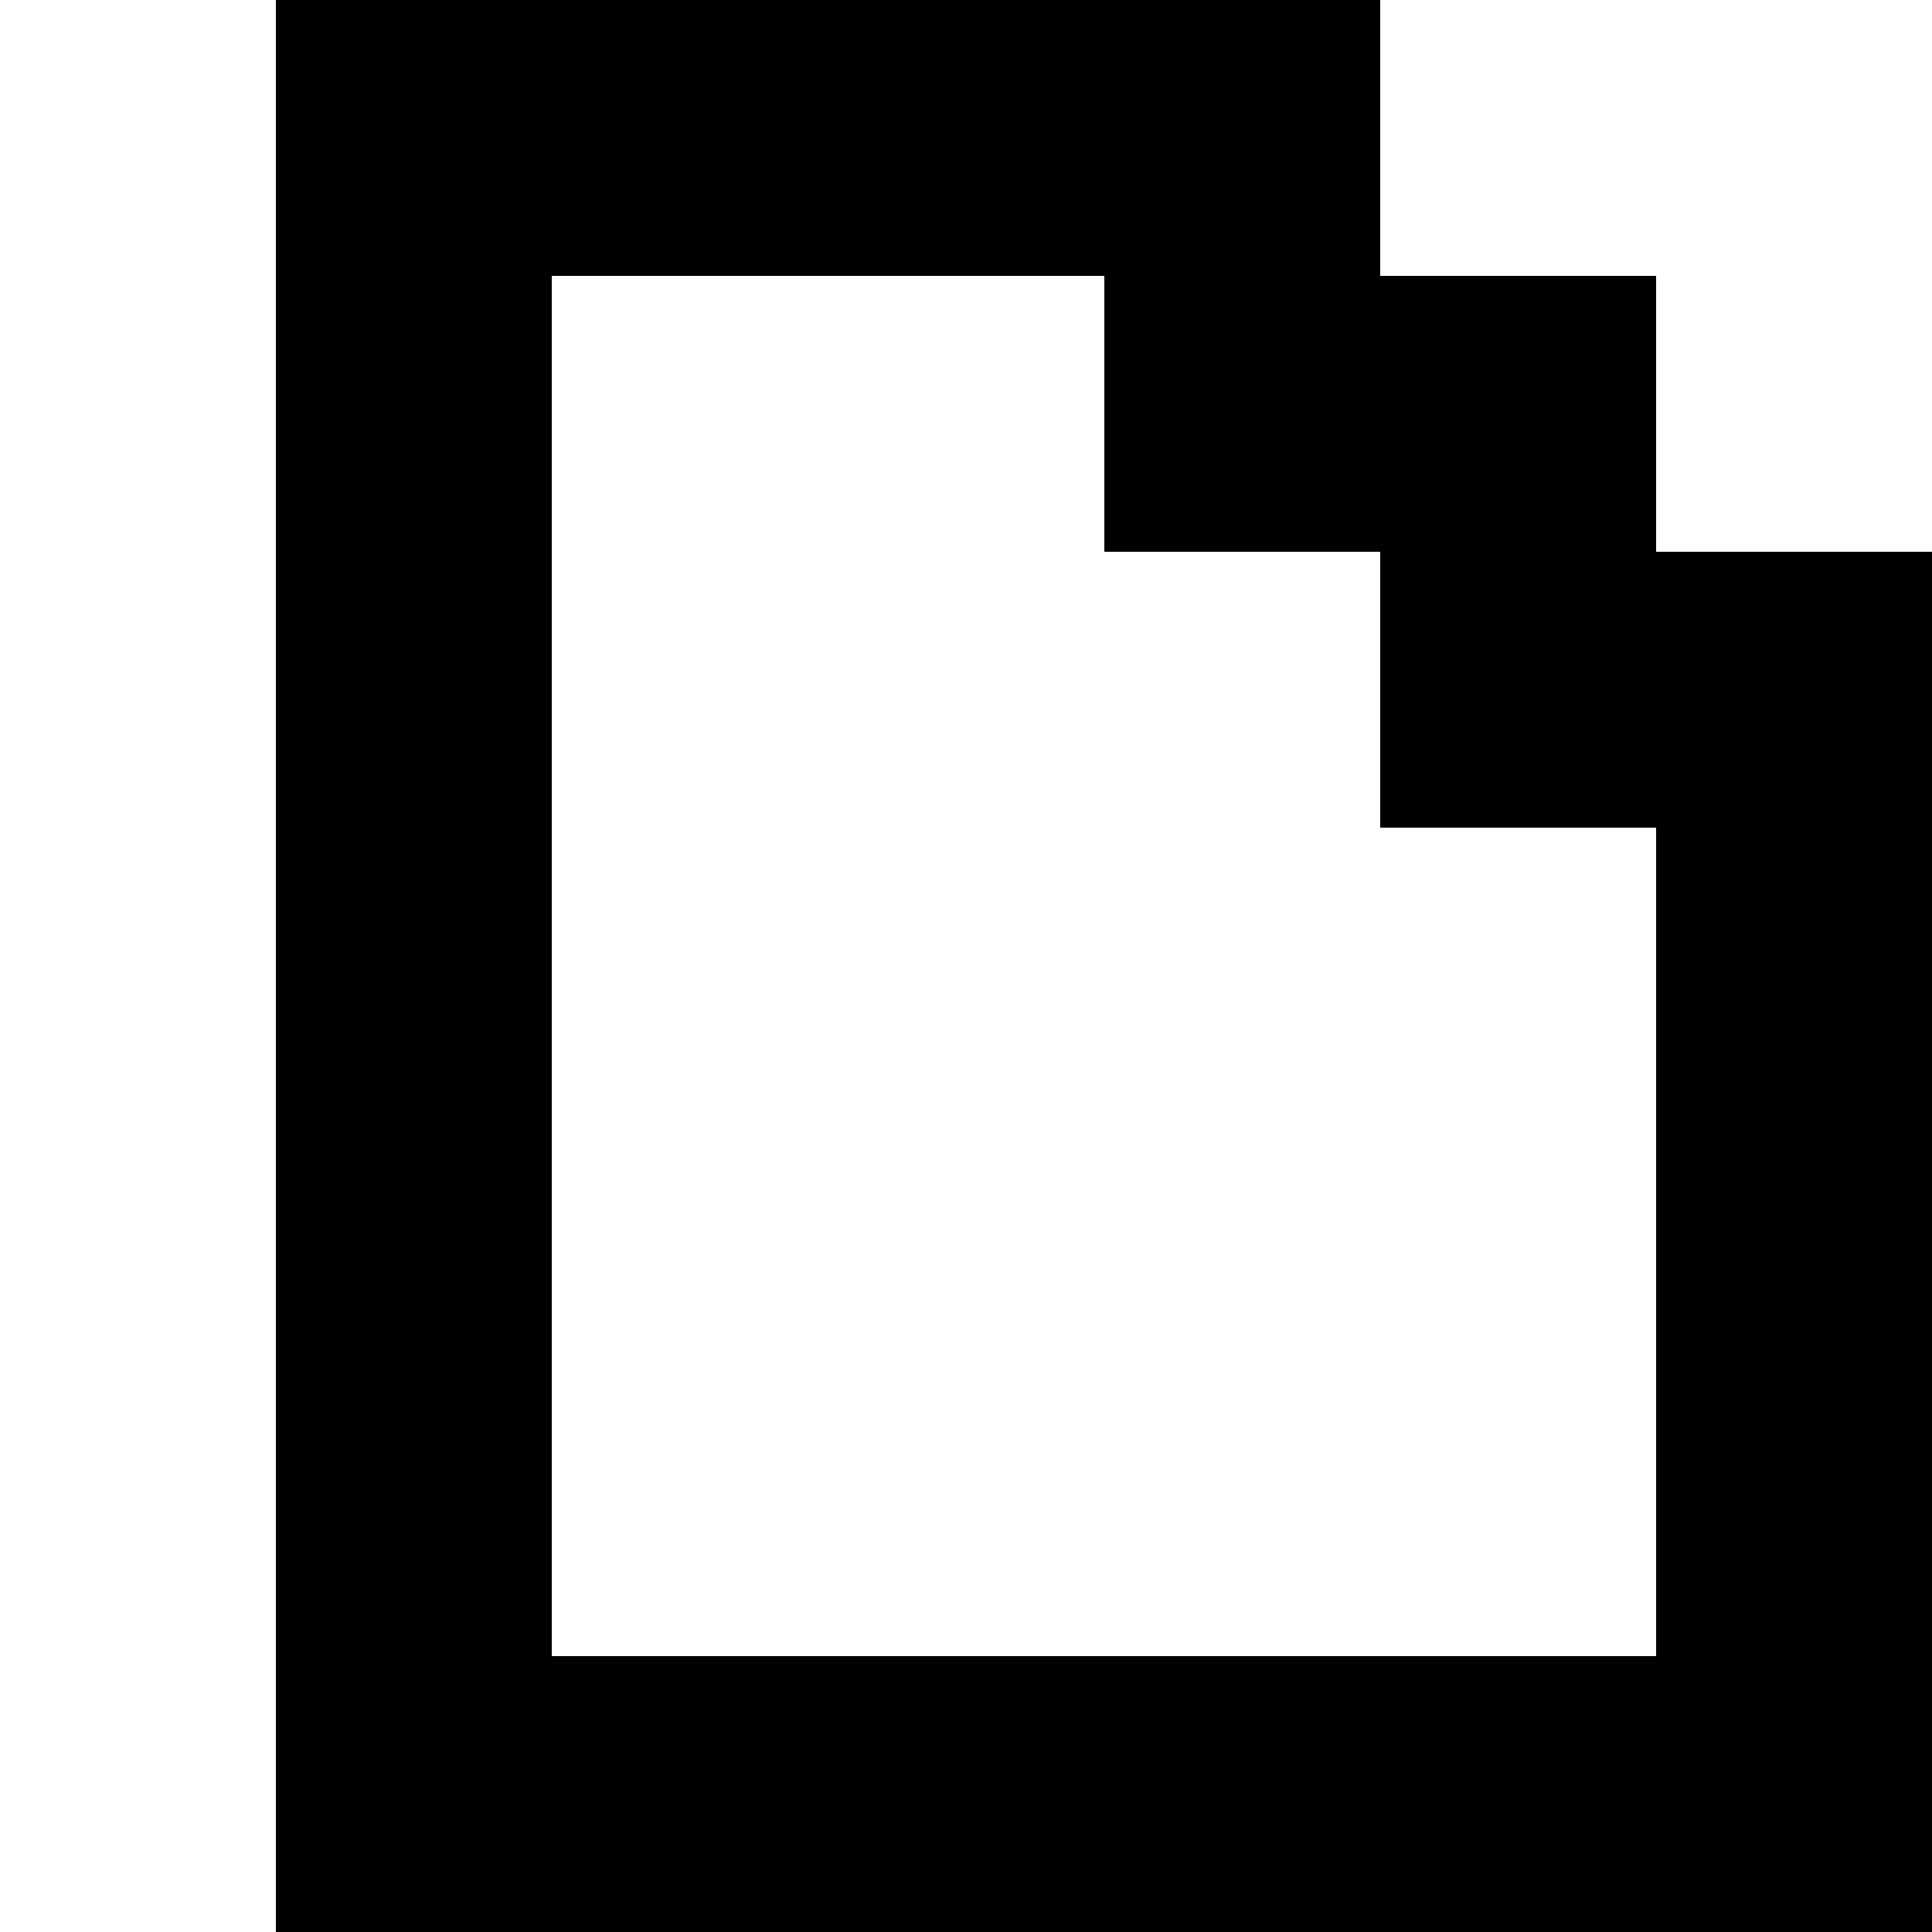
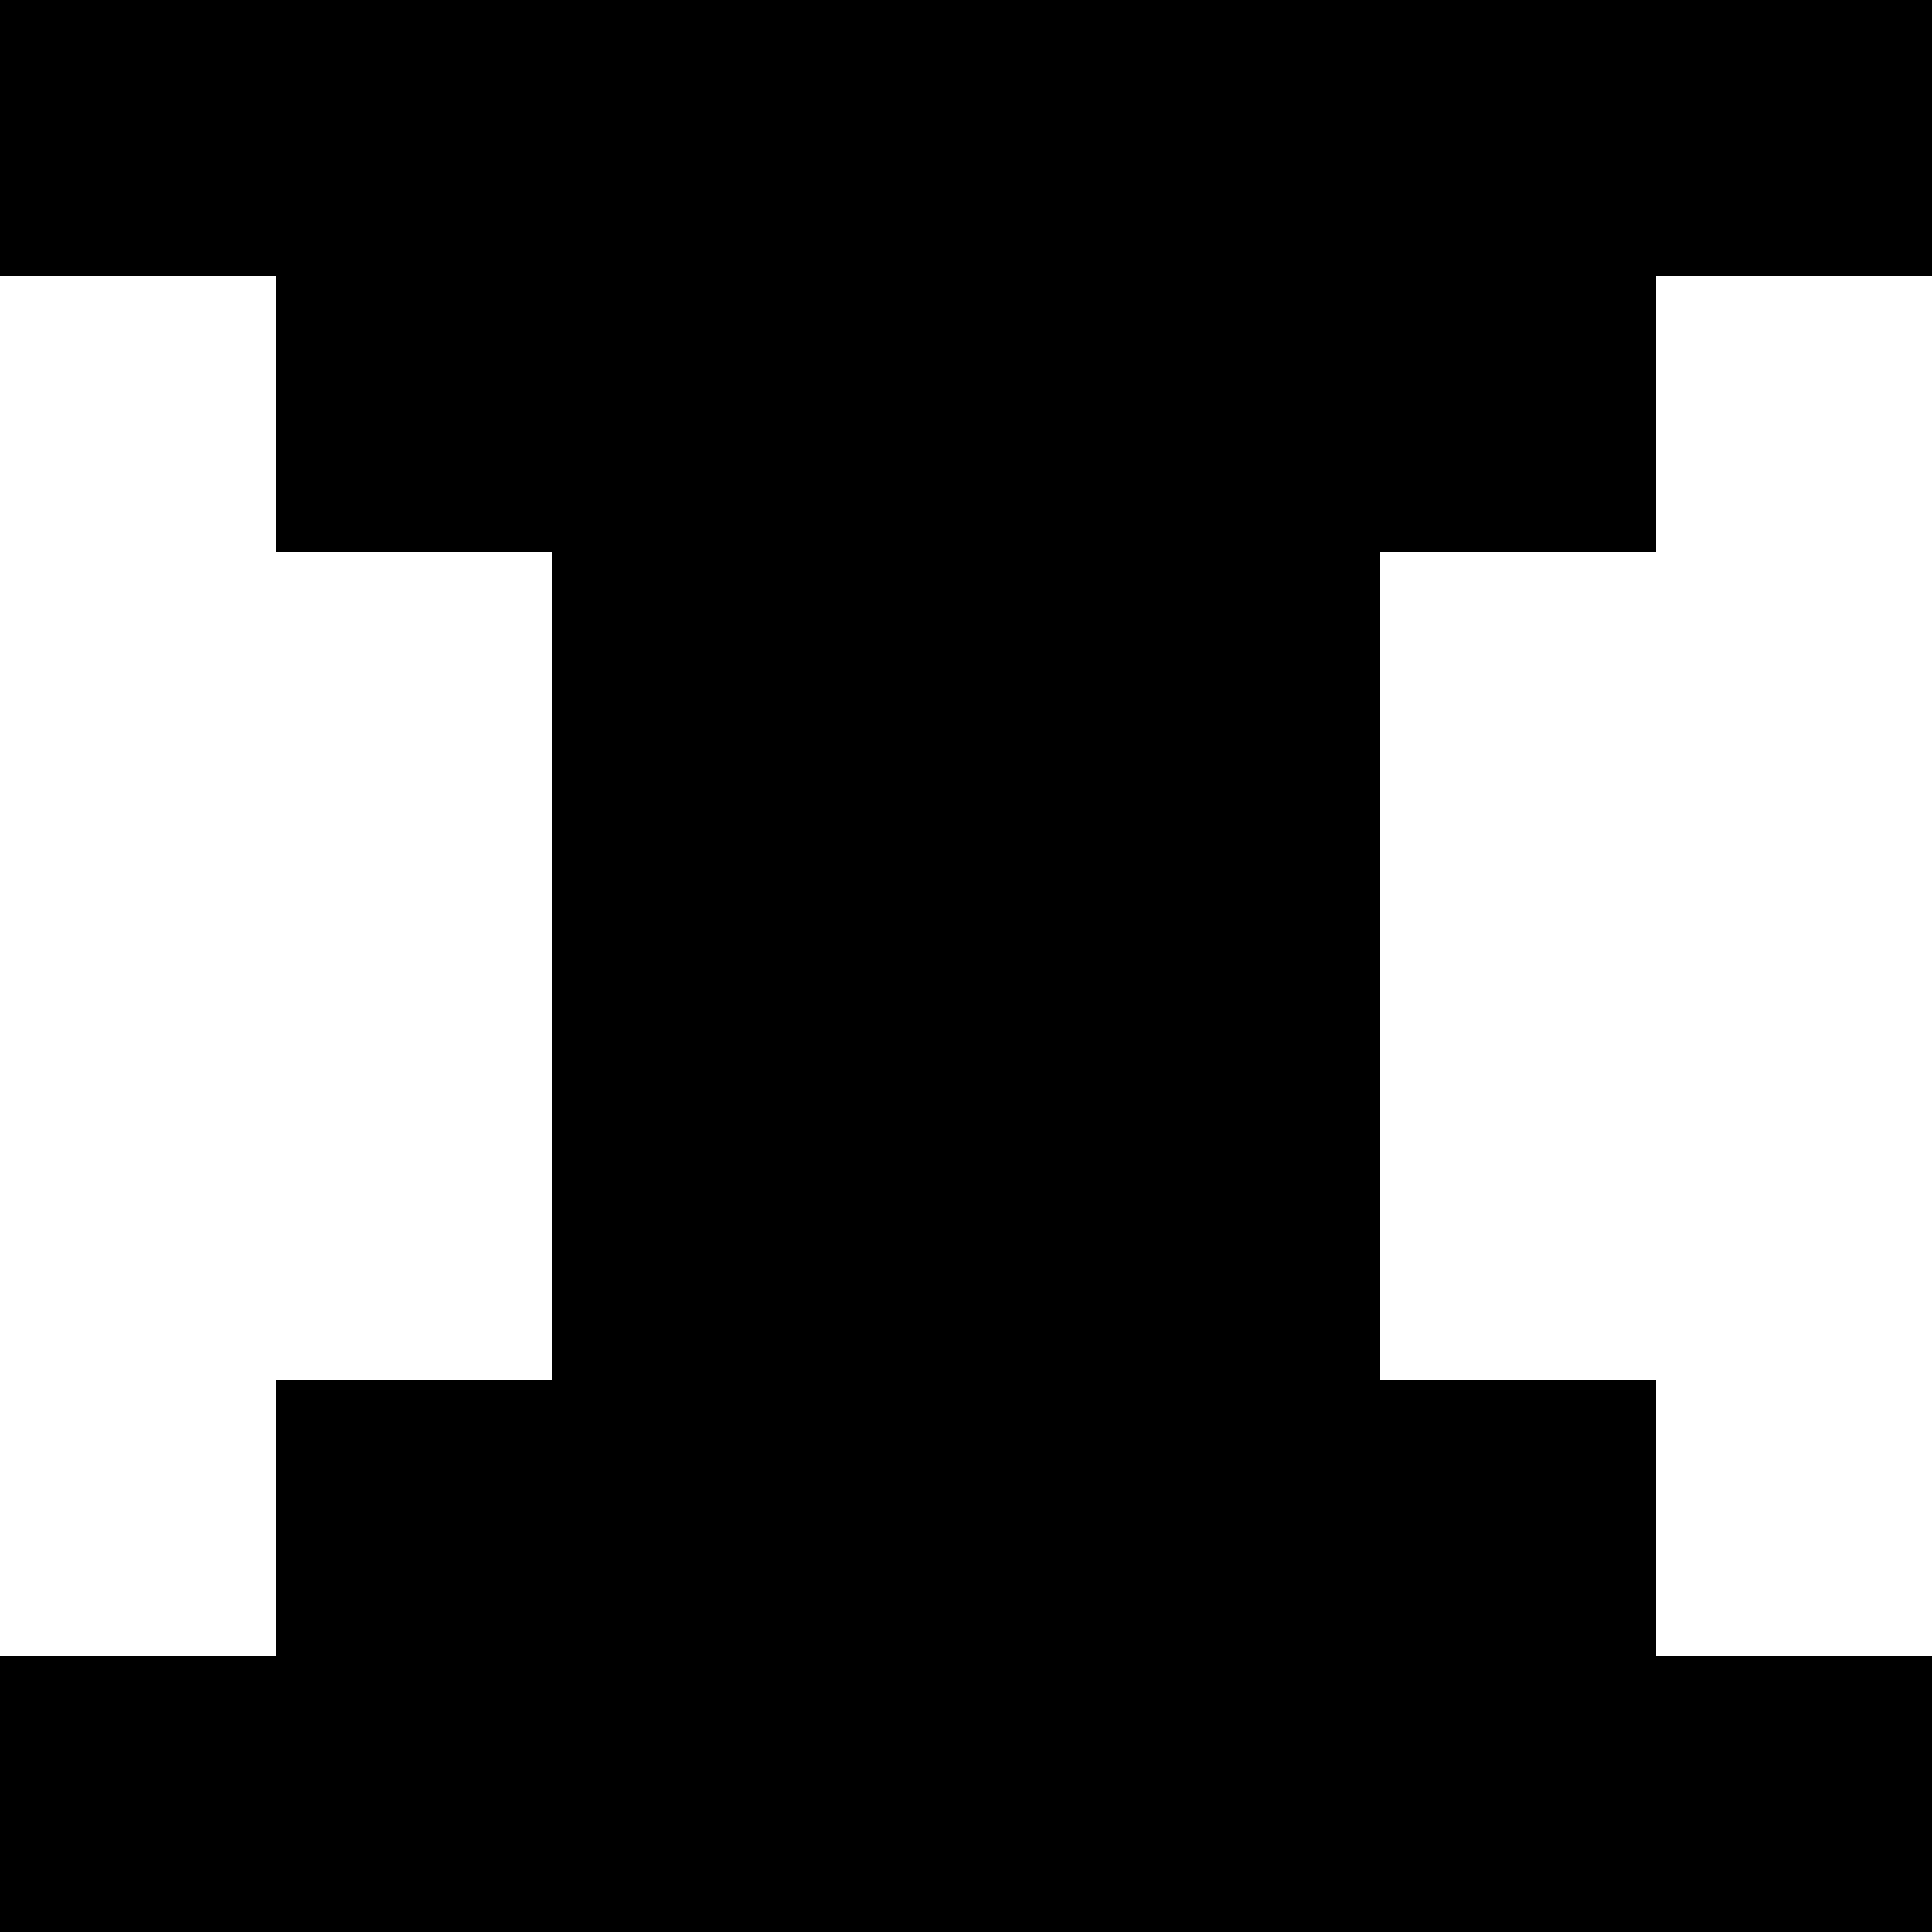
<svg xmlns="http://www.w3.org/2000/svg" viewBox="0 0 7 7" fill="#000" shape-rendering="crispEdges">
-   <path d="M1 0h1v1h-1zM2 0h1v1h-1zM3 0h1v1h-1zM4 0h1v1h-1zM1 1h1v1h-1zM4 1h1v1h-1zM5 1h1v1h-1zM1 2h1v1h-1zM5 2h1v1h-1zM6 2h1v1h-1zM1 3h1v1h-1zM6 3h1v1h-1zM1 4h1v1h-1zM6 4h1v1h-1zM1 5h1v1h-1zM6 5h1v1h-1zM1 6h1v1h-1zM2 6h1v1h-1zM3 6h1v1h-1zM4 6h1v1h-1zM5 6h1v1h-1zM6 6h1v1h-1z" />
+   <path d="M0 0h1v1h-1zM1 0h1v1h-1zM2 0h1v1h-1zM3 0h1v1h-1zM4 0h1v1h-1zM5 0h1v1h-1zM6 0h1v1h-1zM1 1h1v1h-1zM2 1h1v1h-1zM3 1h1v1h-1zM4 1h1v1h-1zM5 1h1v1h-1zM2 2h1v1h-1zM3 2h1v1h-1zM4 2h1v1h-1zM2 3h1v1h-1zM3 3h1v1h-1zM4 3h1v1h-1zM2 4h1v1h-1zM3 4h1v1h-1zM4 4h1v1h-1zM1 5h1v1h-1zM2 5h1v1h-1zM3 5h1v1h-1zM4 5h1v1h-1zM5 5h1v1h-1zM0 6h1v1h-1zM1 6h1v1h-1zM2 6h1v1h-1zM3 6h1v1h-1zM4 6h1v1h-1zM5 6h1v1h-1zM6 6h1v1h-1z" />
</svg>
